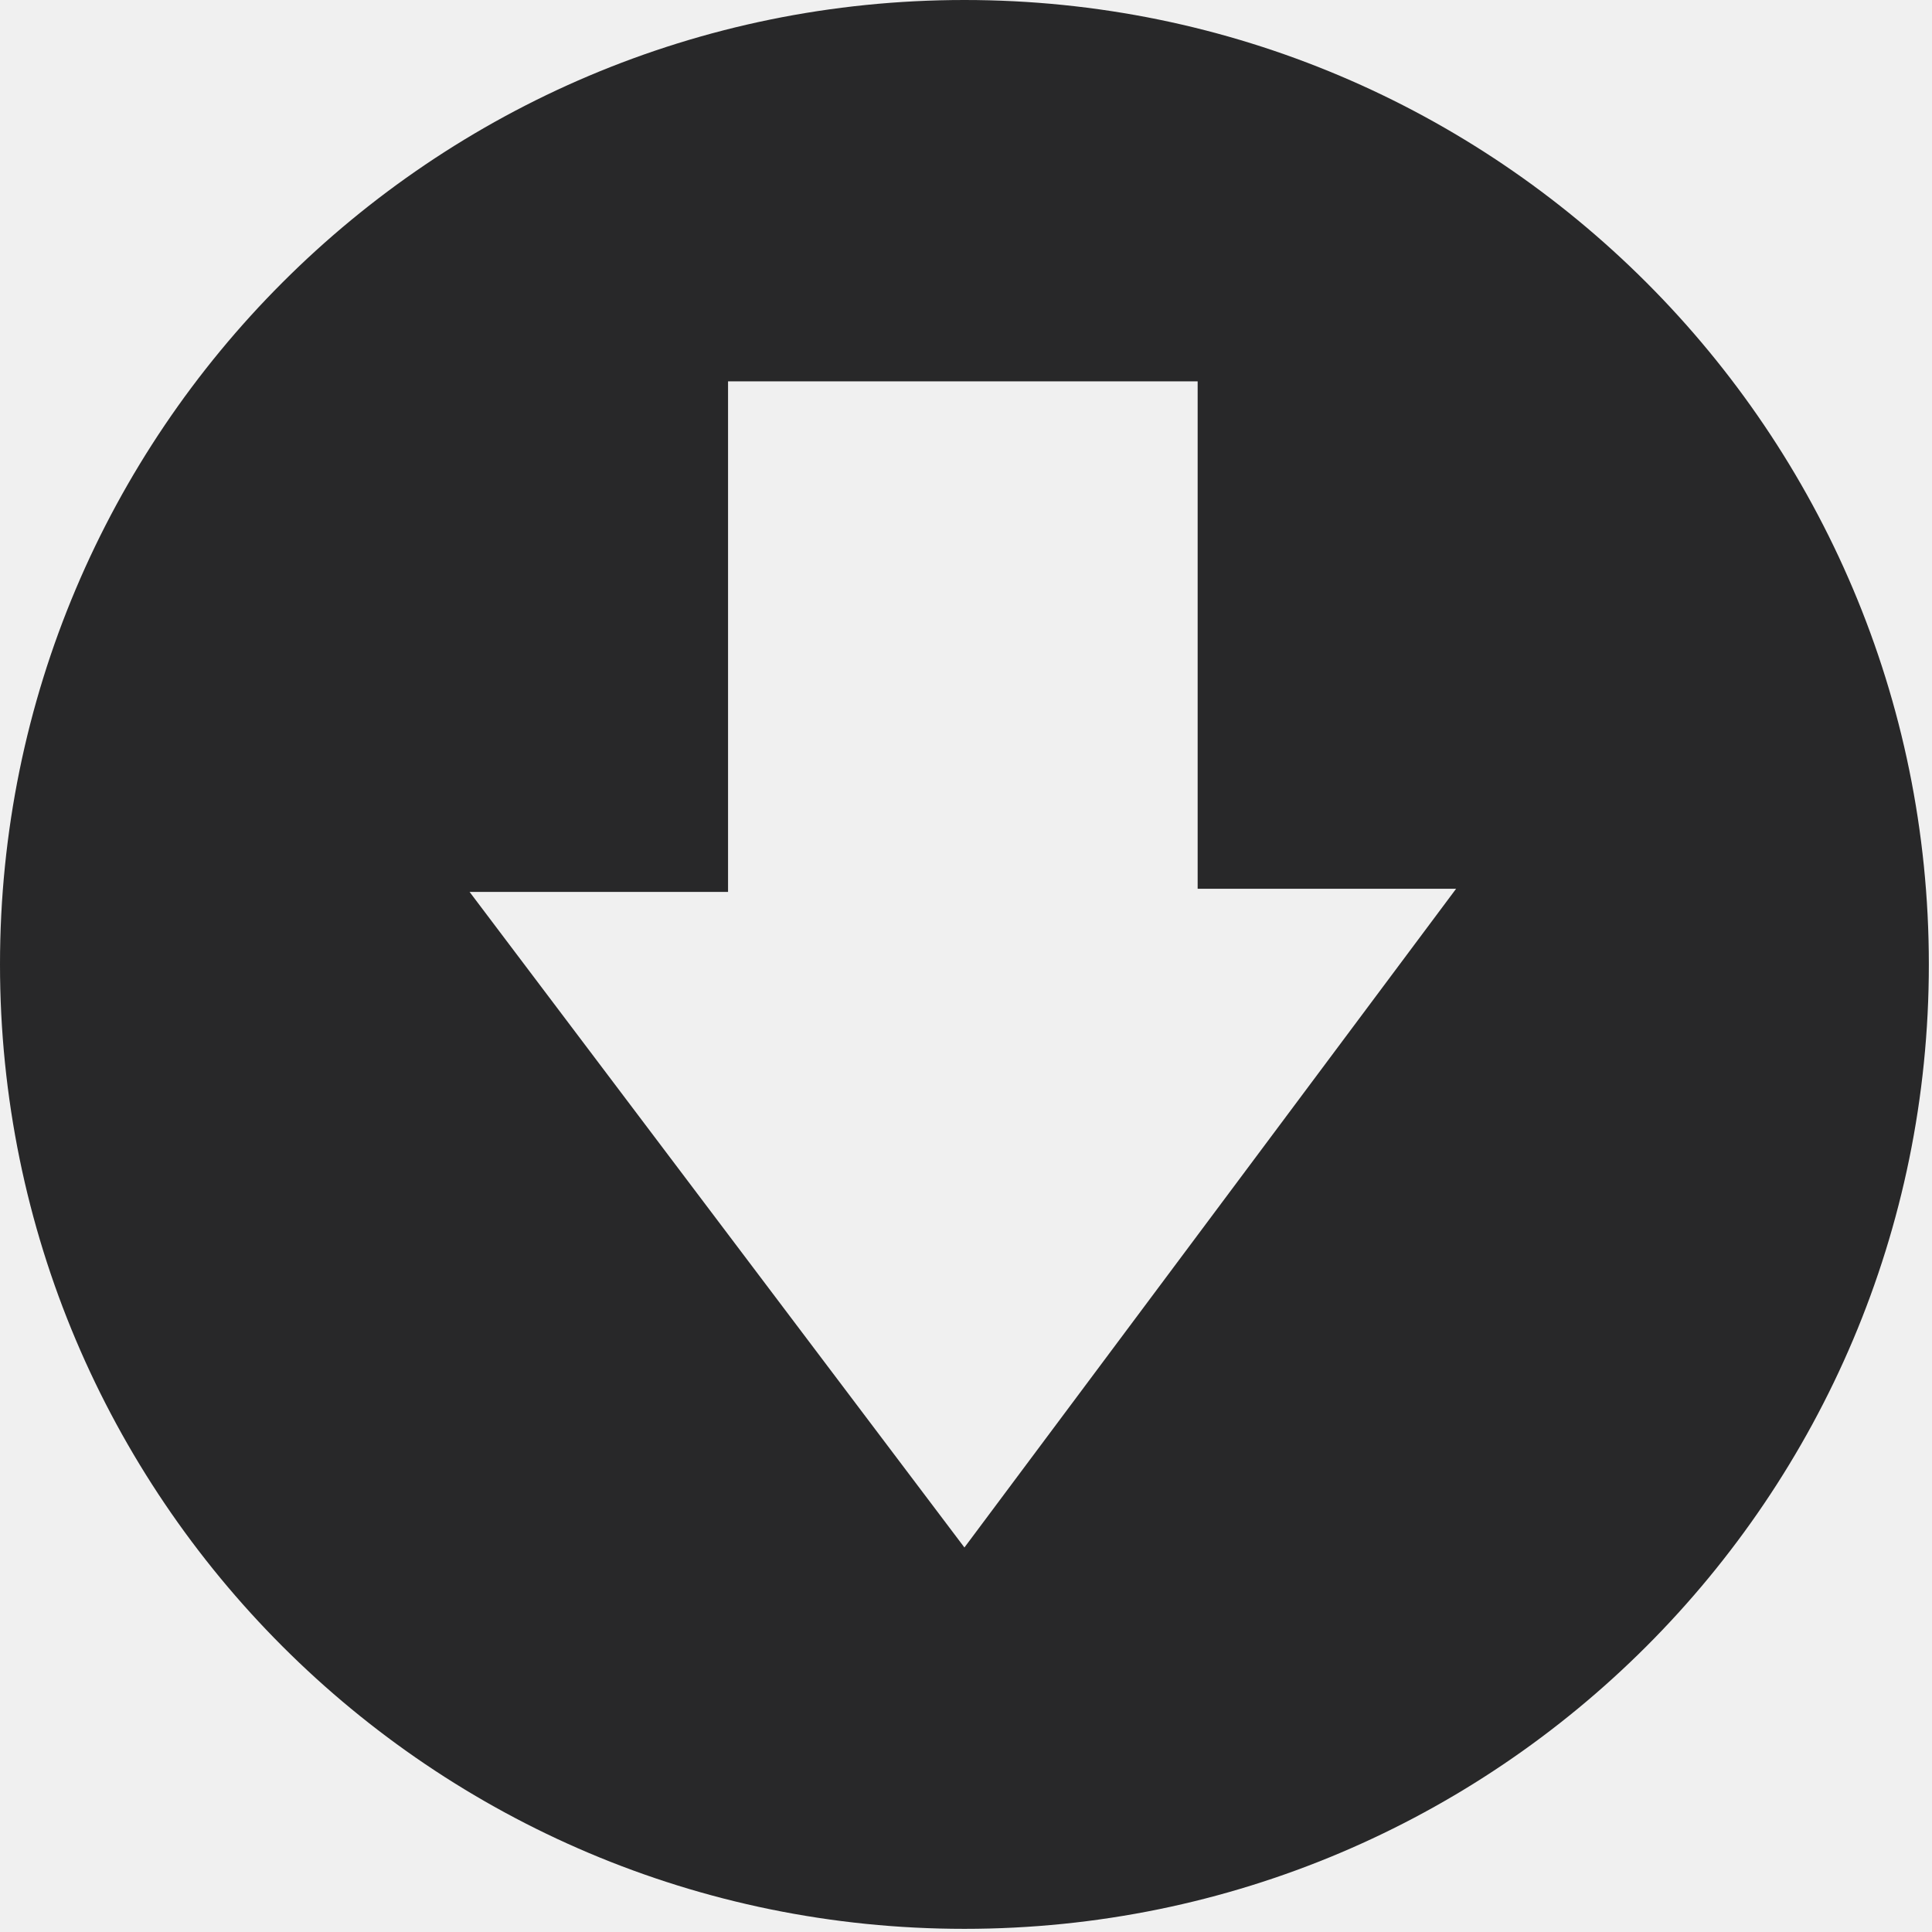
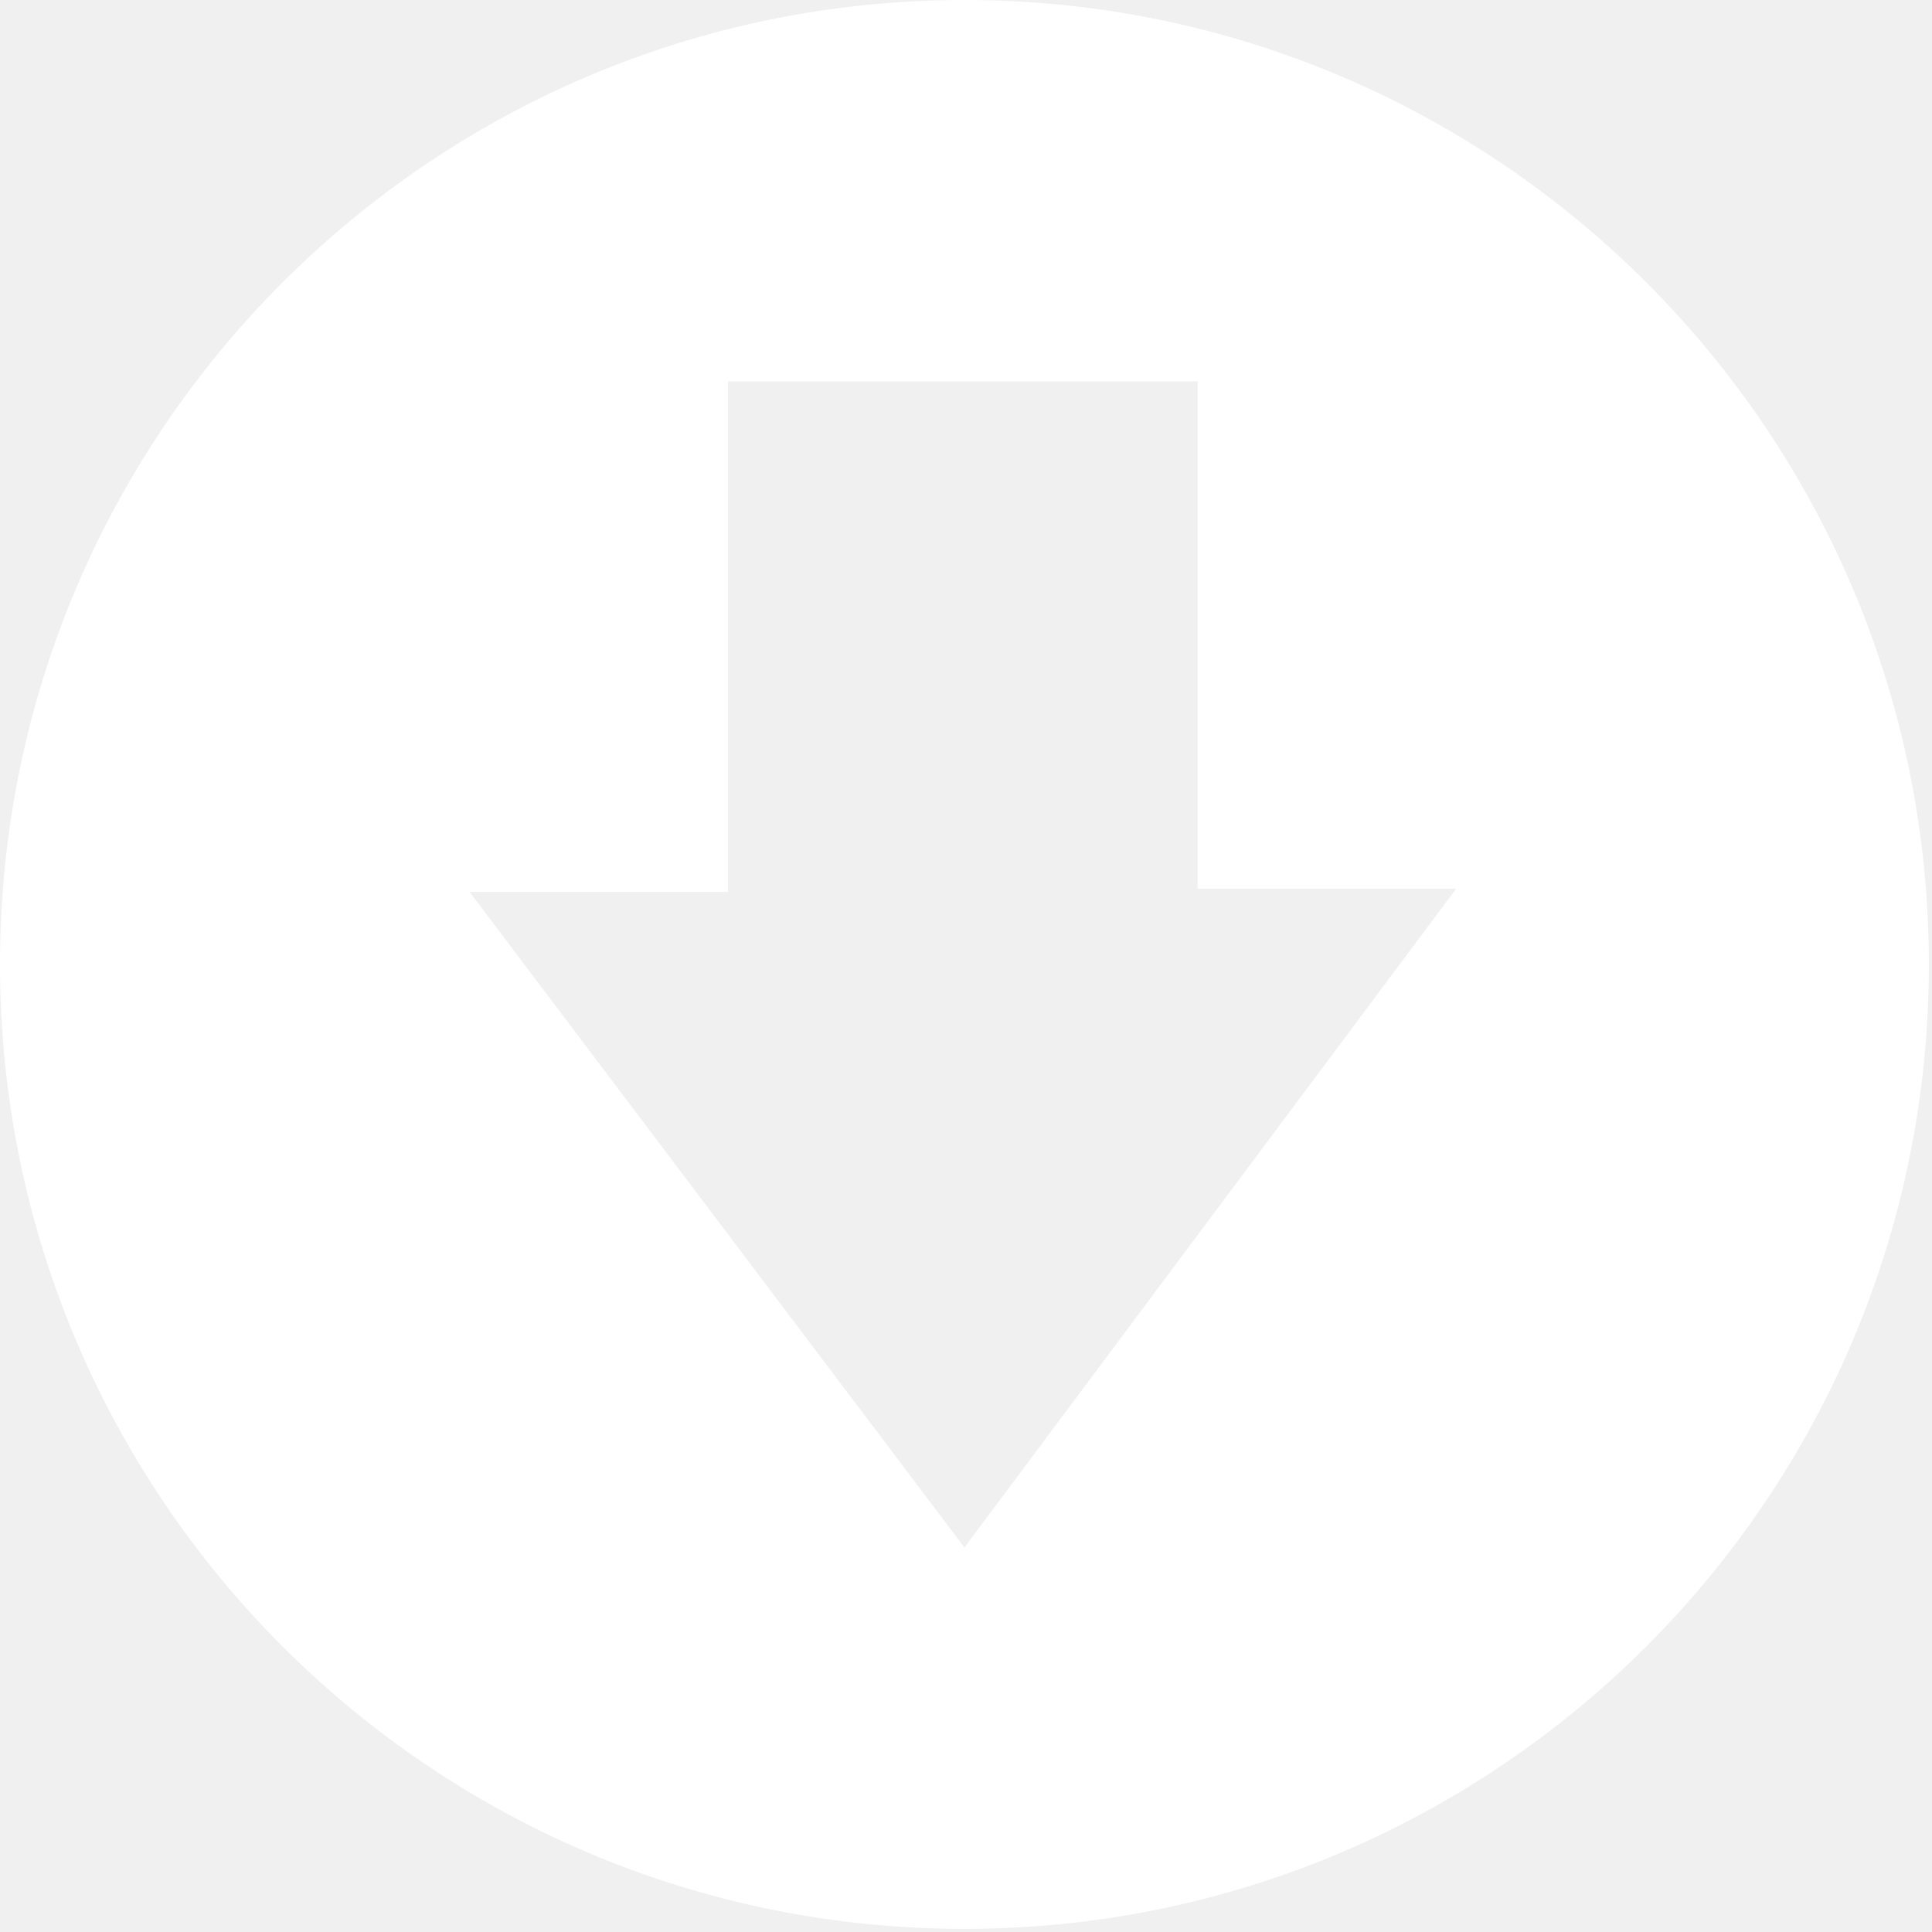
<svg xmlns="http://www.w3.org/2000/svg" xml:space="preserve" width="100%" height="100%" version="1.1" shape-rendering="geometricPrecision" text-rendering="geometricPrecision" image-rendering="optimizeQuality" fill-rule="evenodd" clip-rule="evenodd" viewBox="0 0 613 613">
  <g id="Layer_x0020_1">
-     <path fill="#282829" d="M306 0c169,0 306,137 306,306 0,169 -137,306 -306,306 -169,0 -306,-137 -306,-306 0,-169 137,-306 306,-306zm-75 122l0 161 -82 0 157 208 156 -209 -82 0 0 -161 -149 0z" />
+     <path fill="#ffffff" d="M306 0c169,0 306,137 306,306 0,169 -137,306 -306,306 -169,0 -306,-137 -306,-306 0,-169 137,-306 306,-306zm-75 122l0 161 -82 0 157 208 156 -209 -82 0 0 -161 -149 0z" />
  </g>
</svg>
